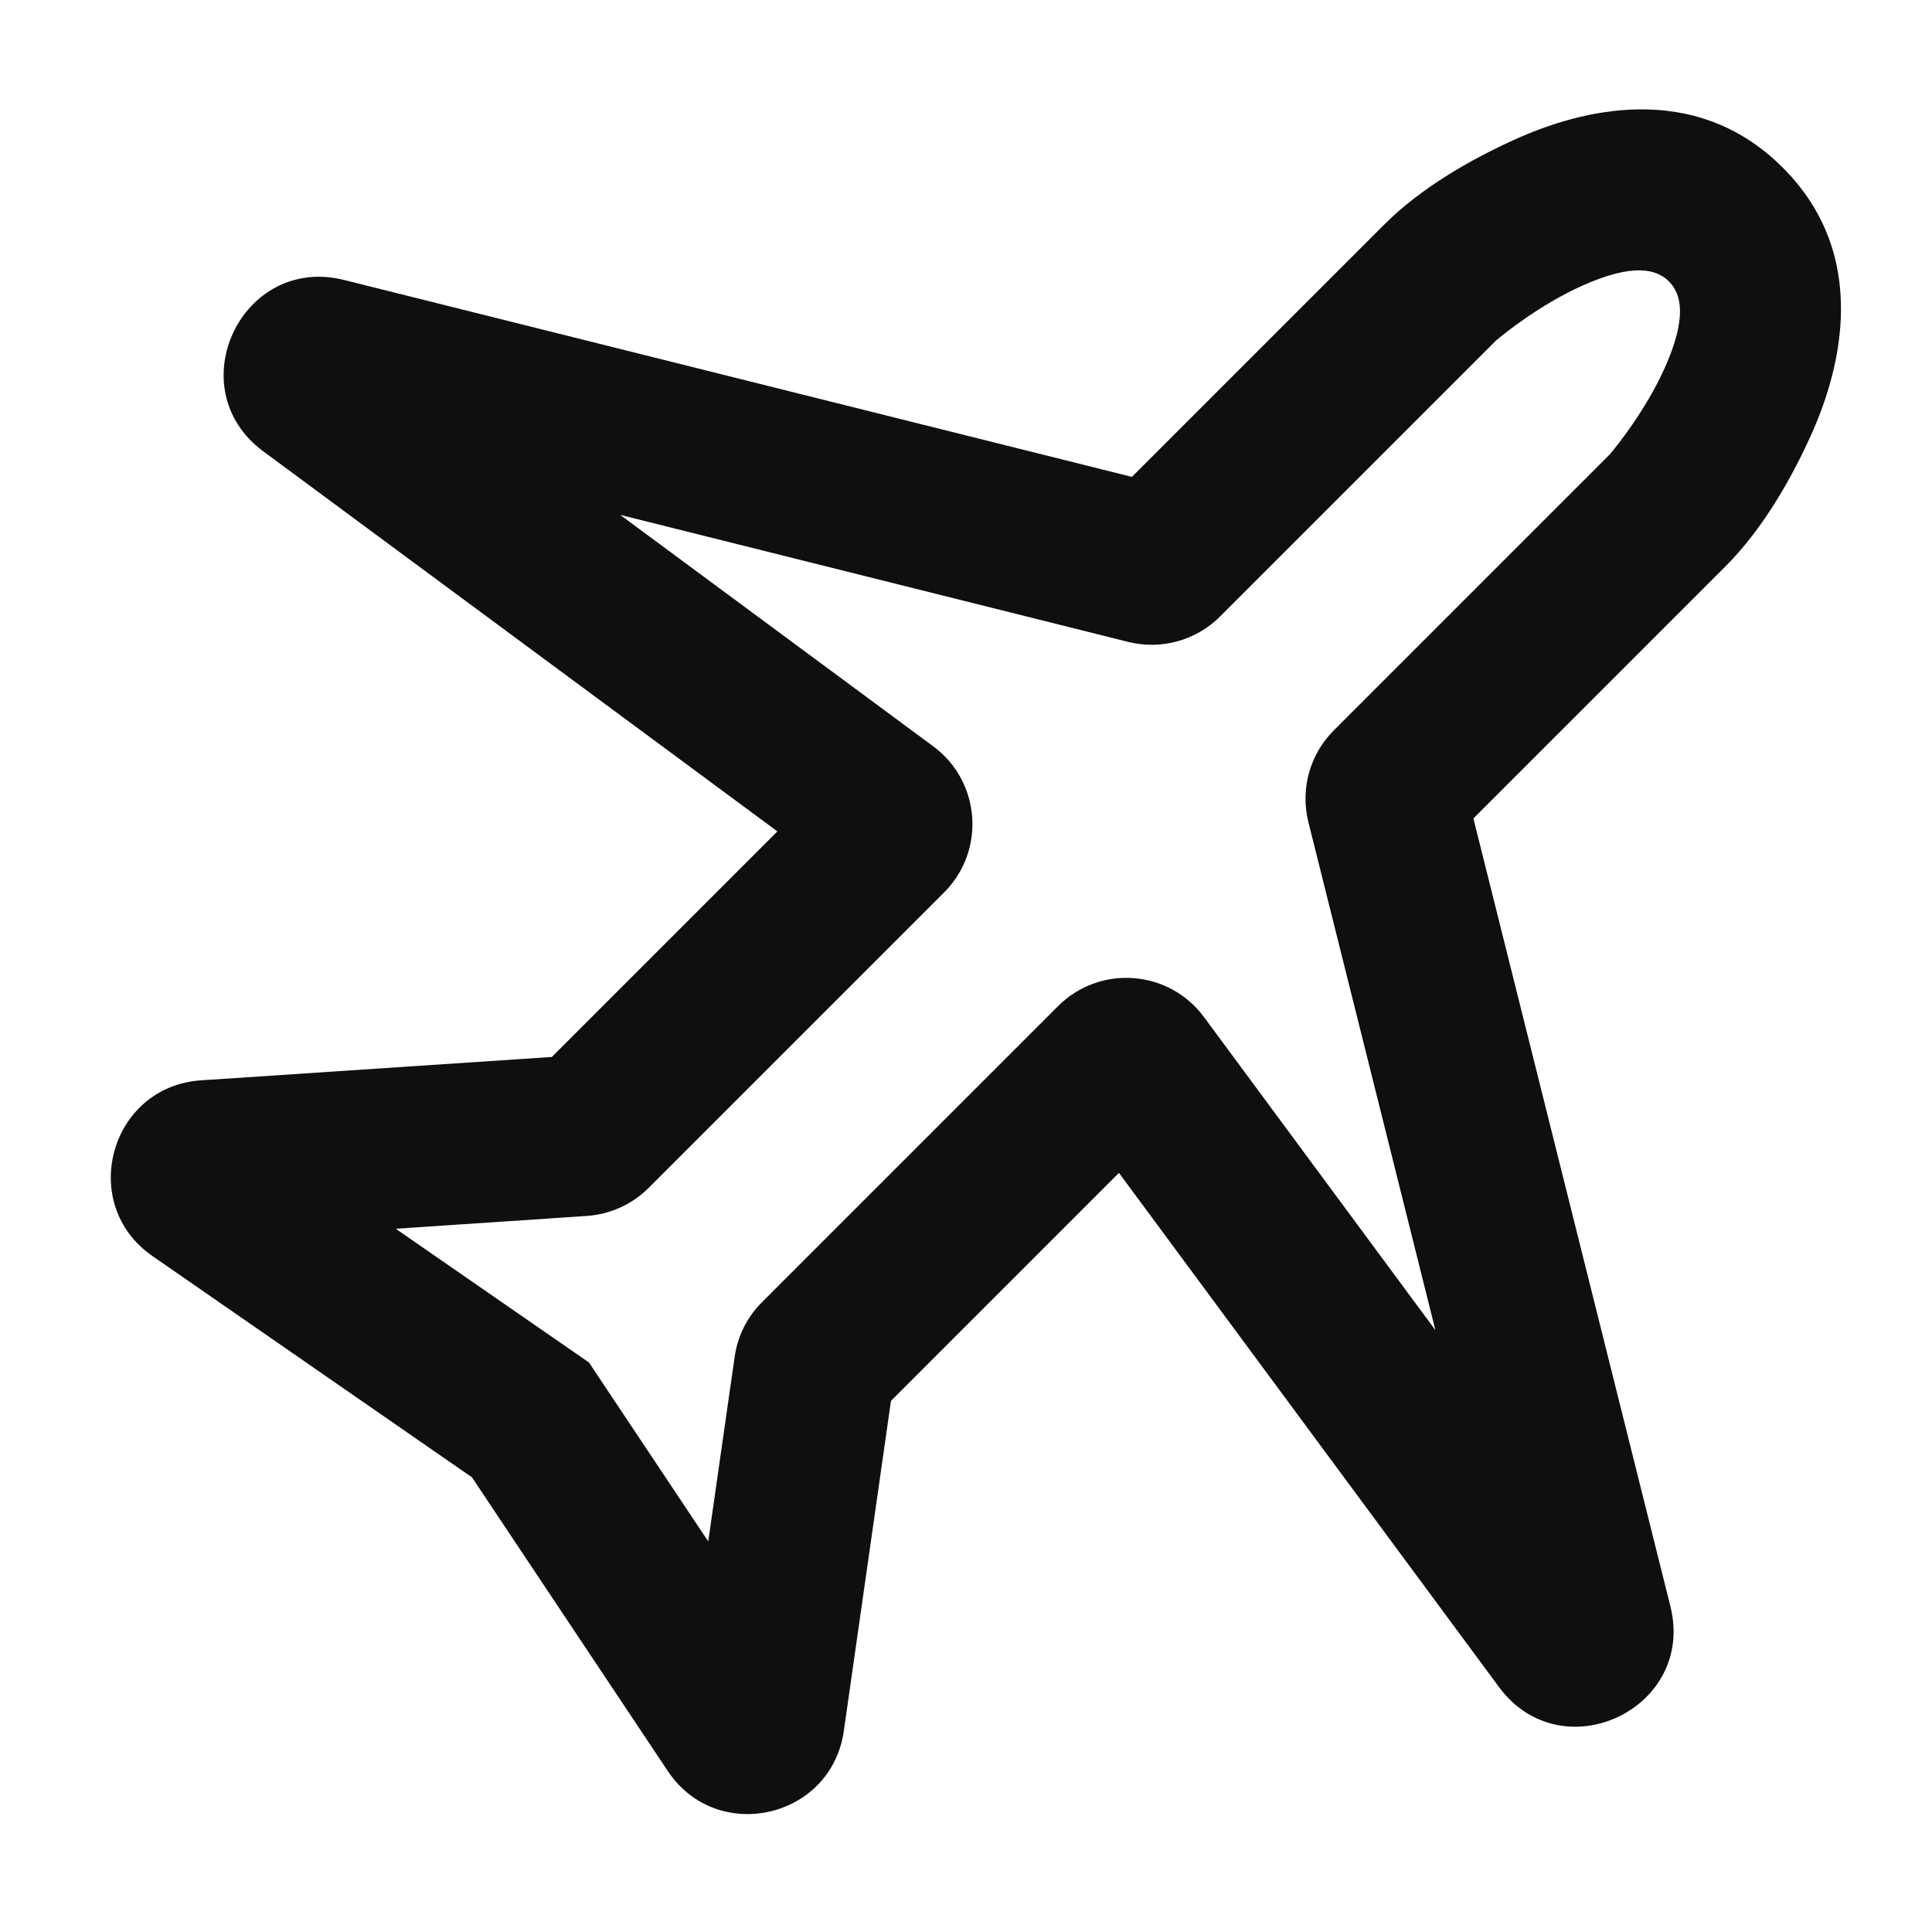
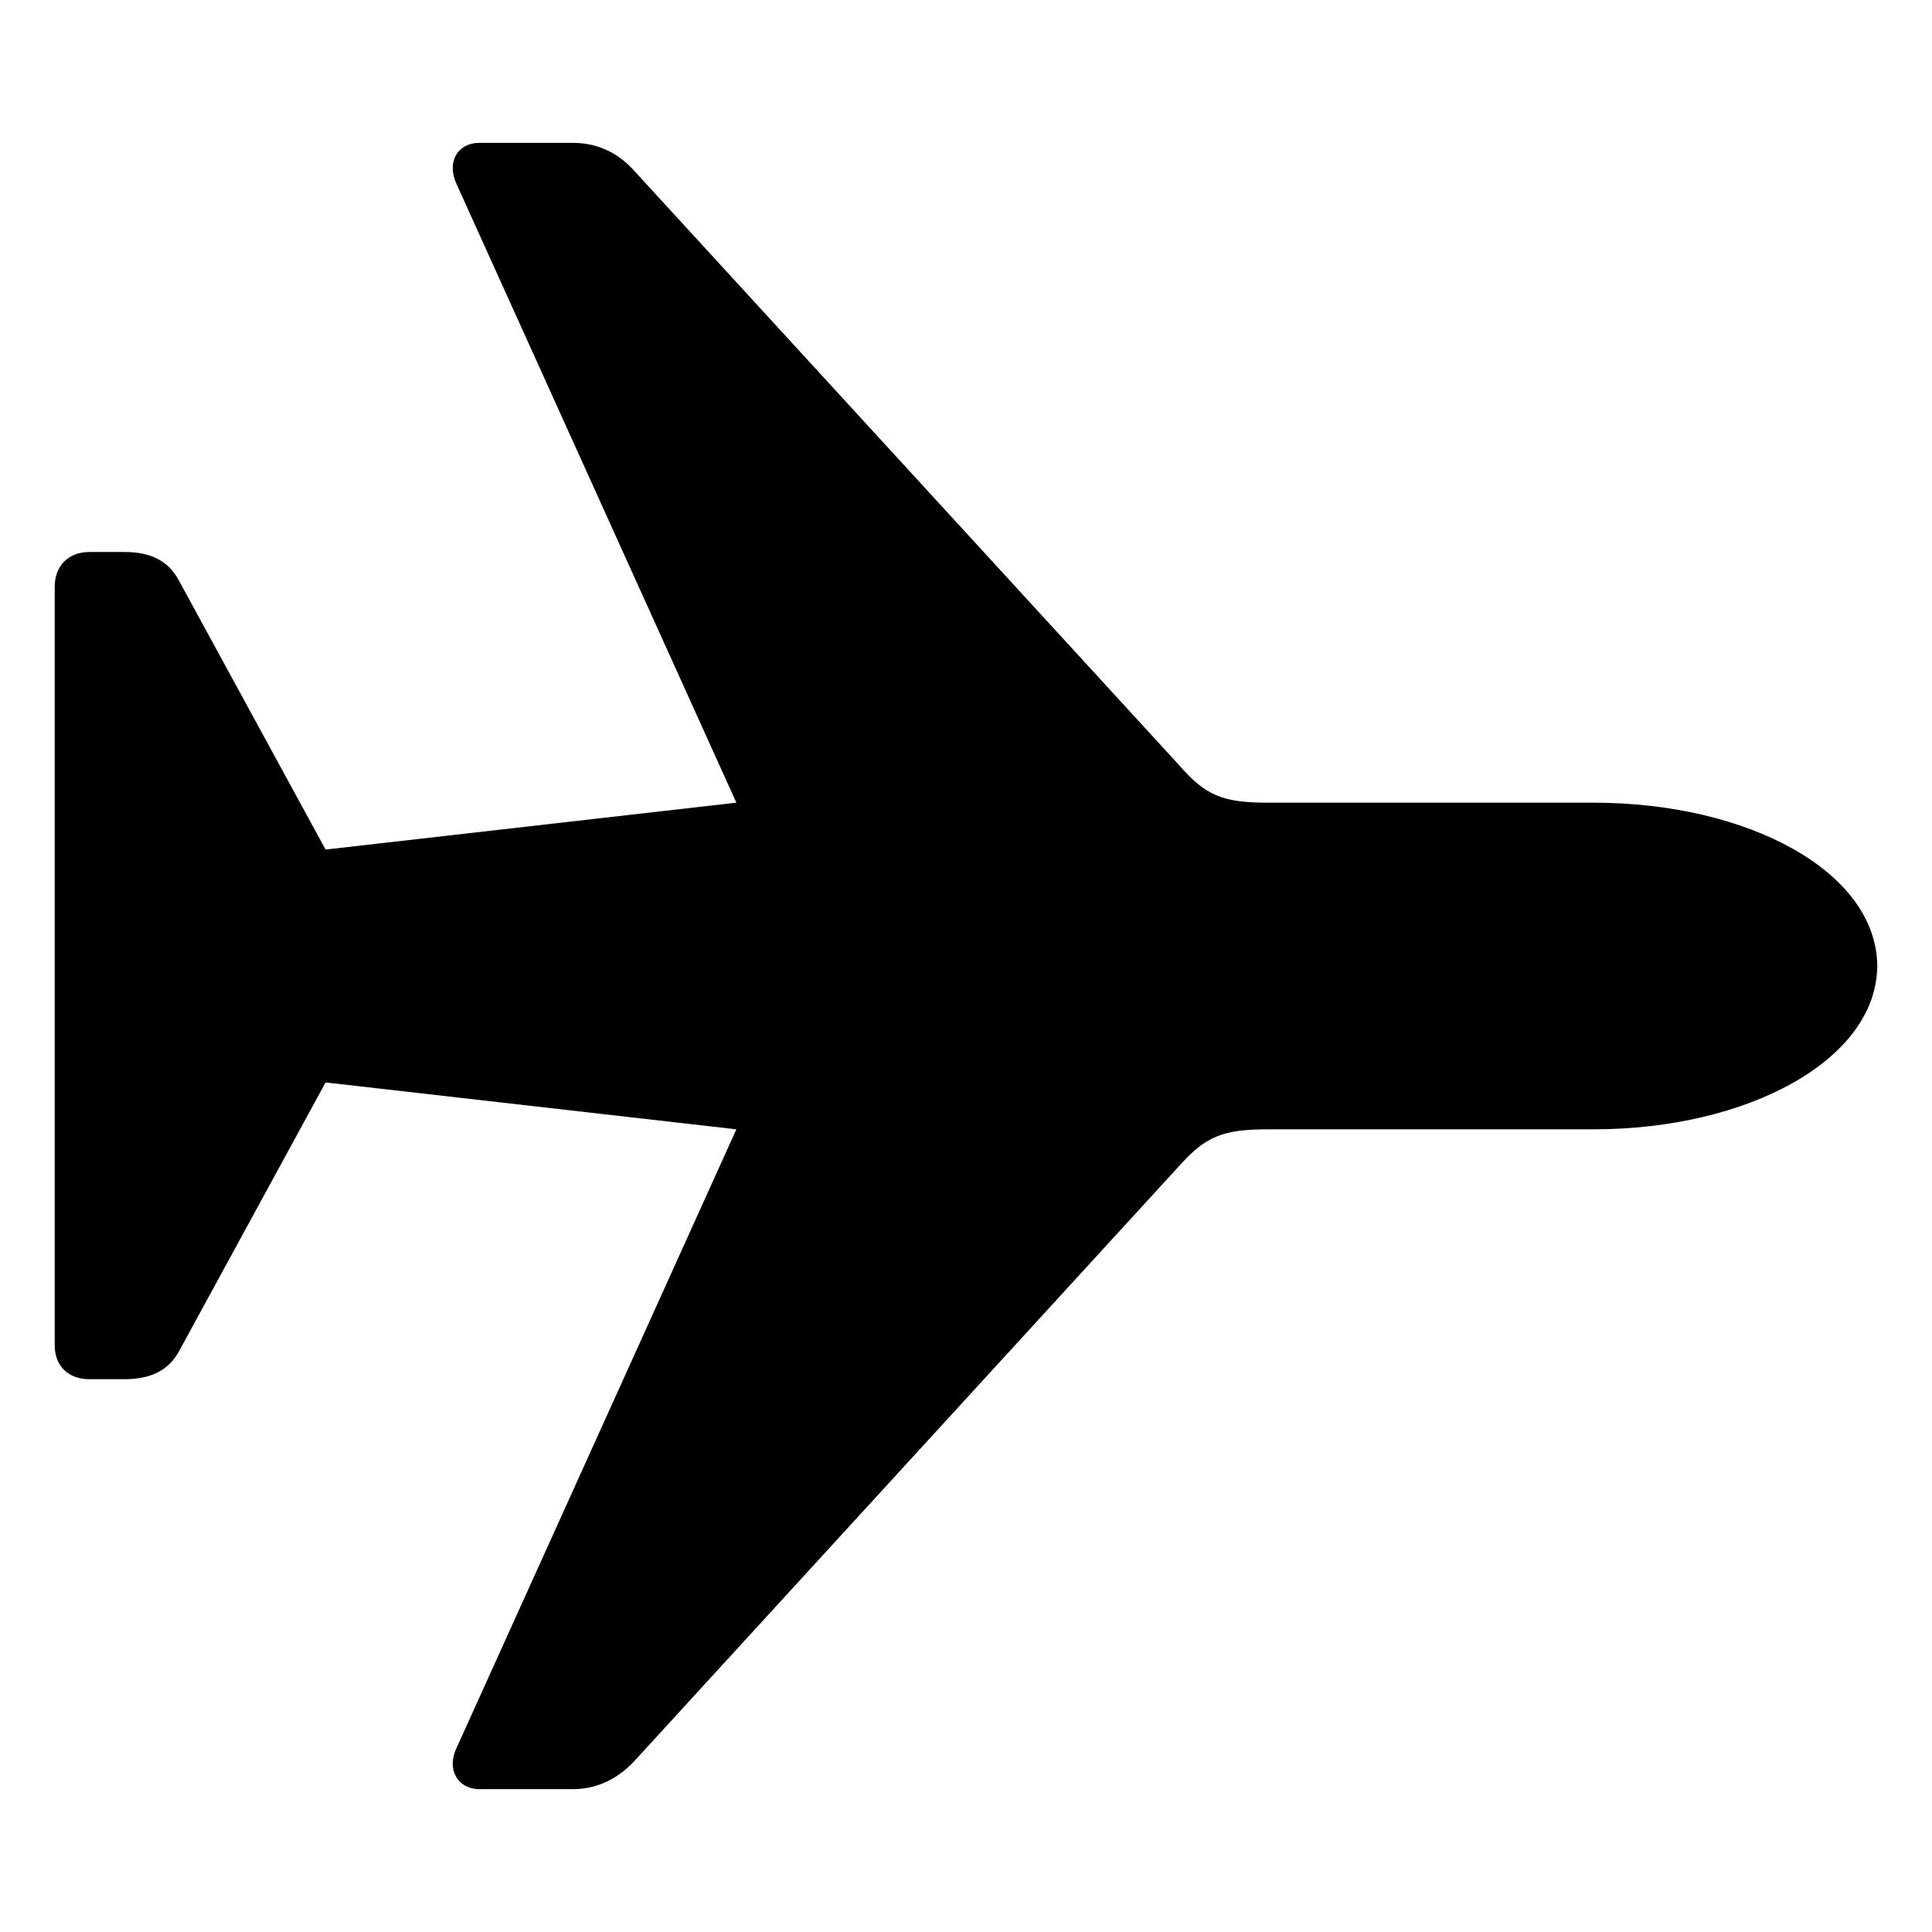
- <svg xmlns="http://www.w3.org/2000/svg" width="800px" height="800px" viewBox="0 0 24 24" fill="none">
-   <path fill-rule="evenodd" clip-rule="evenodd" d="M18.829 1.728C19.618 1.372 21.045 0.981 22.146 2.082C23.247 3.182 22.856 4.609 22.5 5.399C22.241 5.974 21.885 6.585 21.434 7.036L18.303 10.167L20.75 19.953C21.069 21.227 19.402 22.014 18.621 20.957L13.9 14.57L11.068 17.402L10.482 21.504C10.326 22.594 8.906 22.916 8.295 22L5.863 18.352L1.895 15.604C0.961 14.958 1.365 13.496 2.498 13.42L6.855 13.13L9.657 10.328L3.271 5.607C2.214 4.826 3 3.159 4.275 3.478L14.061 5.924L17.192 2.793C17.642 2.342 18.254 1.987 18.829 1.728ZM18.583 4.231L15.155 7.659C14.857 7.957 14.424 8.076 14.015 7.974L7.704 6.396L11.593 9.271C12.183 9.707 12.247 10.566 11.729 11.085L8.057 14.757C7.851 14.962 7.578 15.086 7.288 15.105L4.916 15.264L7.316 16.925L8.798 19.148L9.126 16.856C9.162 16.599 9.281 16.36 9.465 16.177L13.143 12.499C13.662 11.98 14.52 12.044 14.956 12.634L17.831 16.524L16.253 10.212C16.151 9.803 16.271 9.371 16.569 9.073L19.997 5.645C20.081 5.545 20.441 5.101 20.677 4.577C20.965 3.938 20.884 3.648 20.732 3.496C20.58 3.344 20.29 3.263 19.651 3.551C19.127 3.787 18.683 4.146 18.583 4.231Z" fill="#0F0F0F" />
+ <svg xmlns="http://www.w3.org/2000/svg" fill="#000000" width="800px" height="800px" viewBox="0 0 56 56">
+   <path d="M 54.414 28 C 54.391 25.258 50.664 23.266 46.187 23.266 L 36.742 23.266 C 35.43 23.266 34.937 23.055 34.164 22.164 L 18.414 4.984 C 17.922 4.422 17.312 4.141 16.609 4.141 L 13.89 4.141 C 13.281 4.141 12.93 4.68 13.234 5.336 L 21.344 23.266 L 9.437 24.625 L 5.195 16.844 C 4.891 16.258 4.375 16 3.602 16 L 2.594 16 C 1.984 16 1.586 16.398 1.586 17.008 L 1.586 38.992 C 1.586 39.602 1.984 39.977 2.594 39.977 L 3.602 39.977 C 4.375 39.977 4.891 39.719 5.195 39.156 L 9.437 31.375 L 21.344 32.734 L 13.234 50.664 C 12.93 51.297 13.281 51.859 13.89 51.859 L 16.609 51.859 C 17.312 51.859 17.922 51.555 18.414 51.016 L 34.164 33.812 C 34.937 32.945 35.43 32.734 36.742 32.734 L 46.187 32.734 C 50.664 32.734 54.391 30.719 54.414 28 Z" />
</svg>
